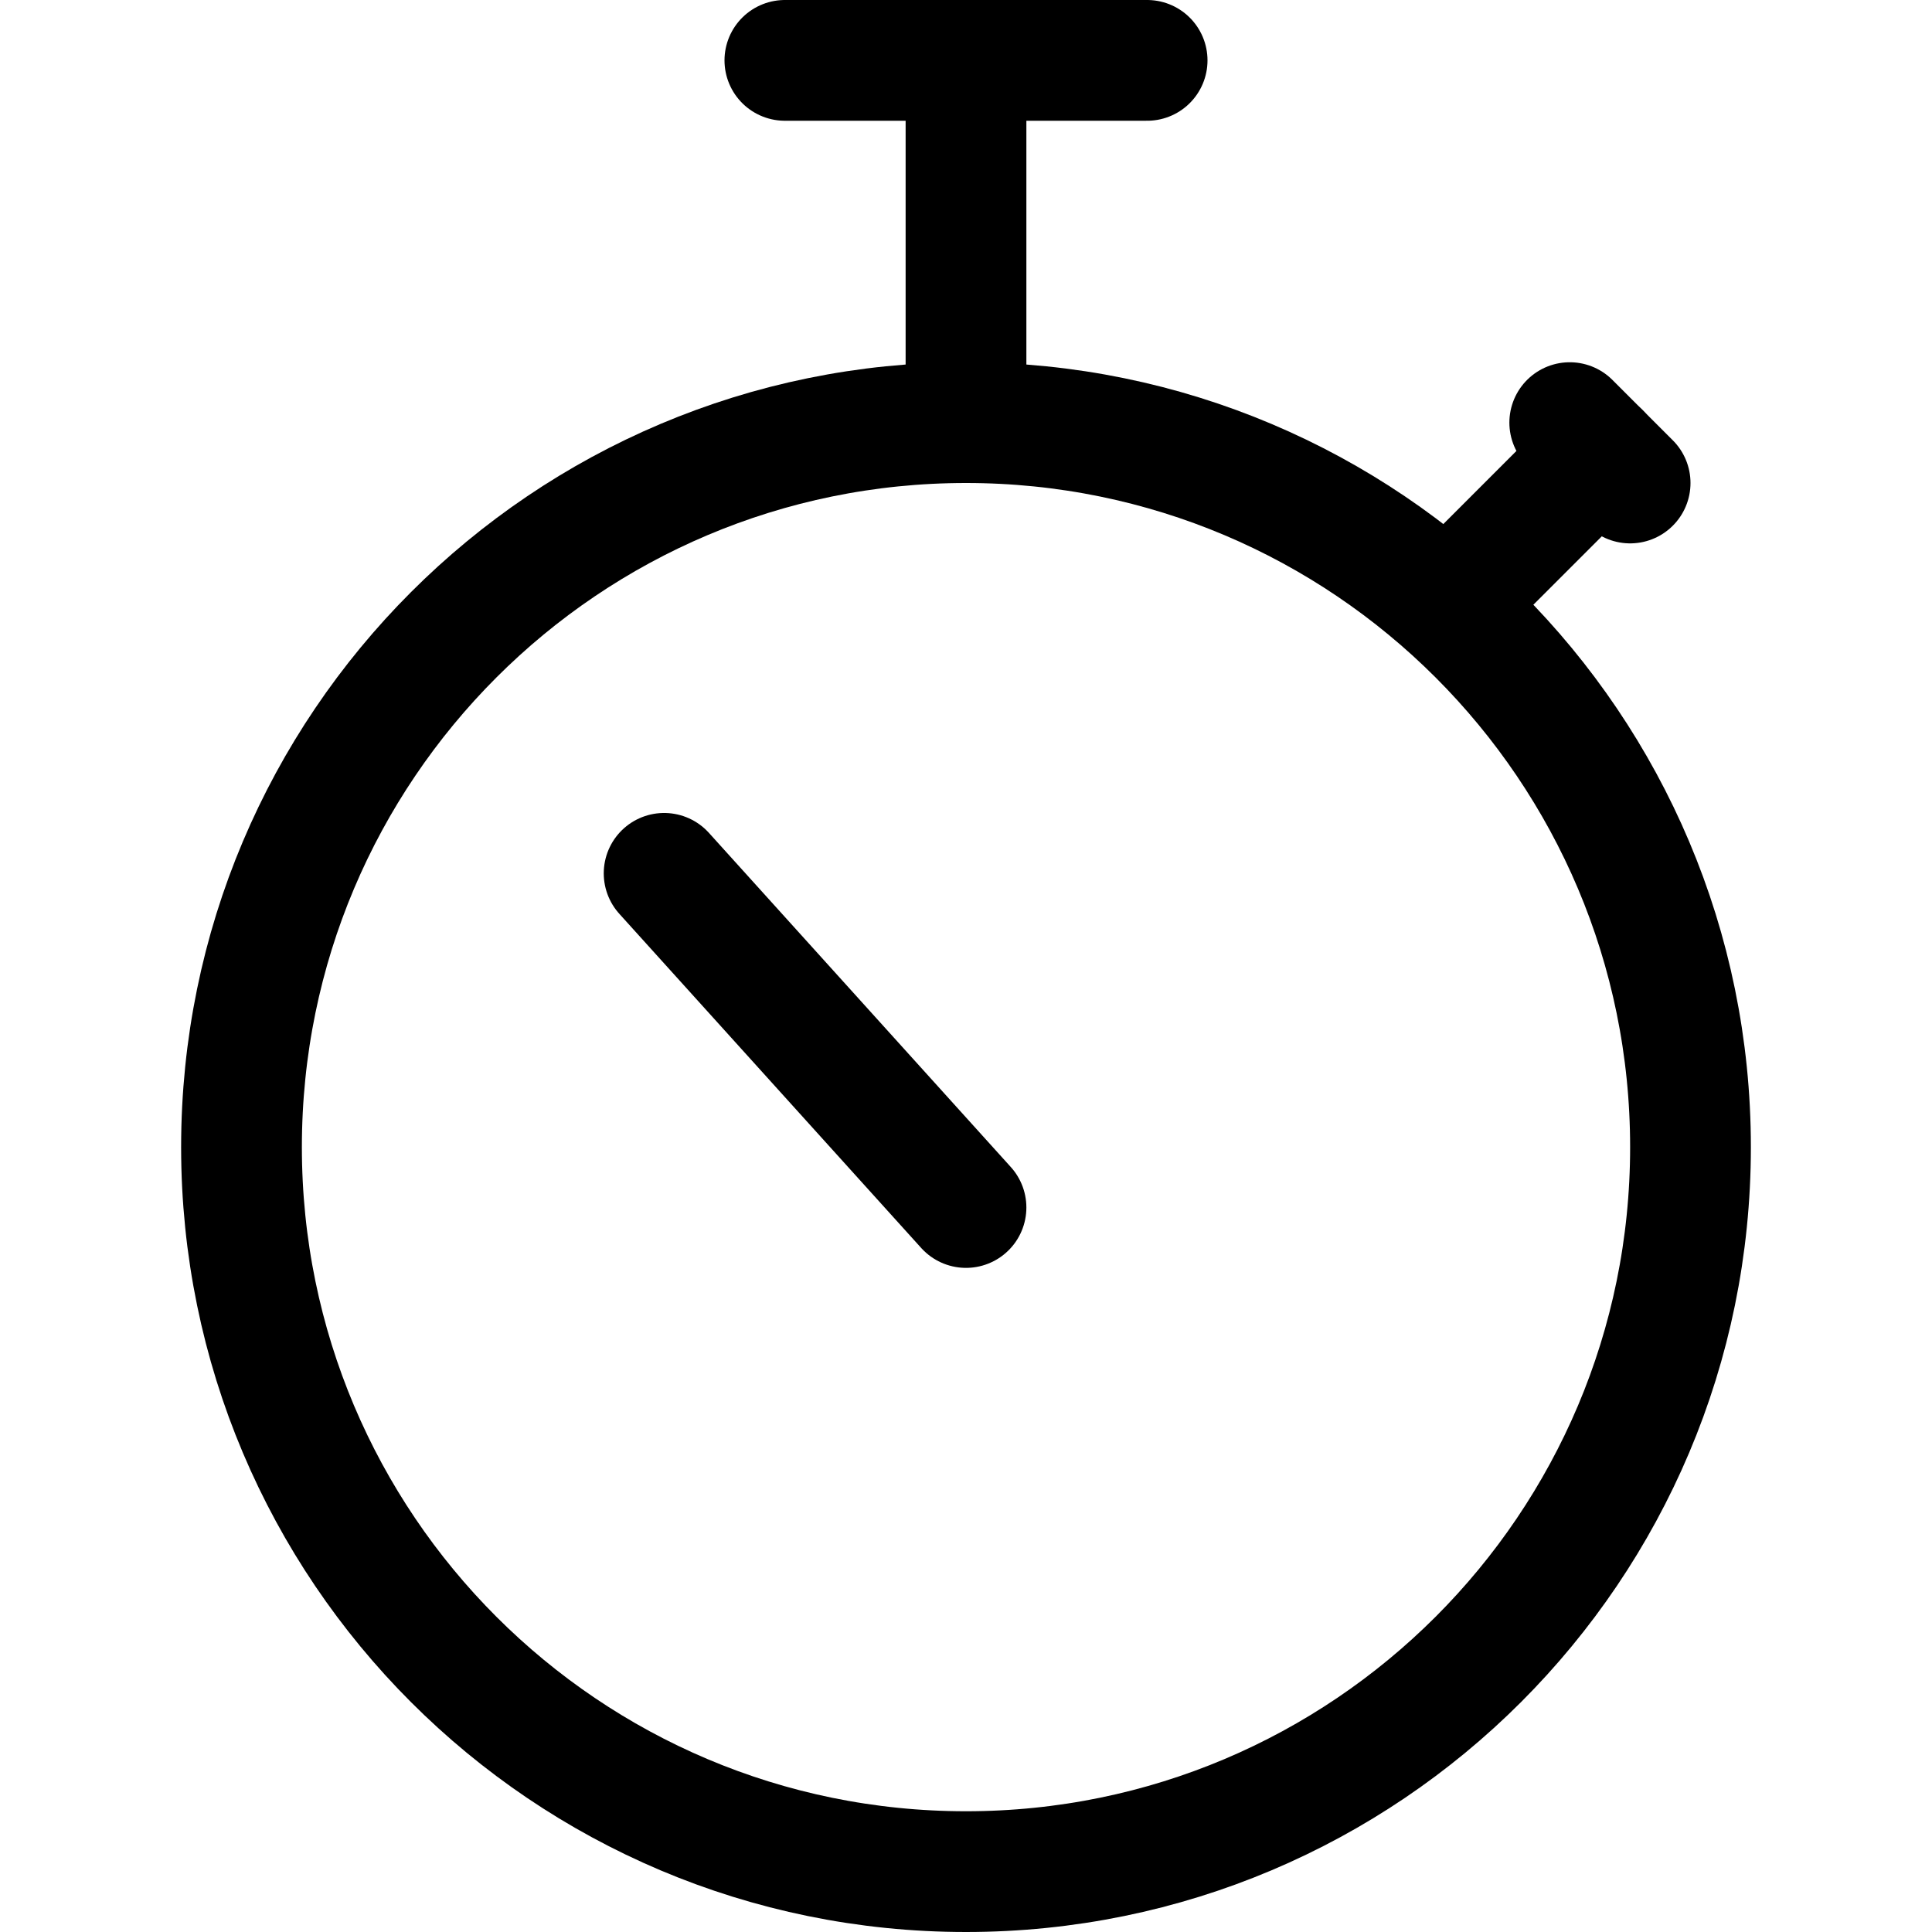
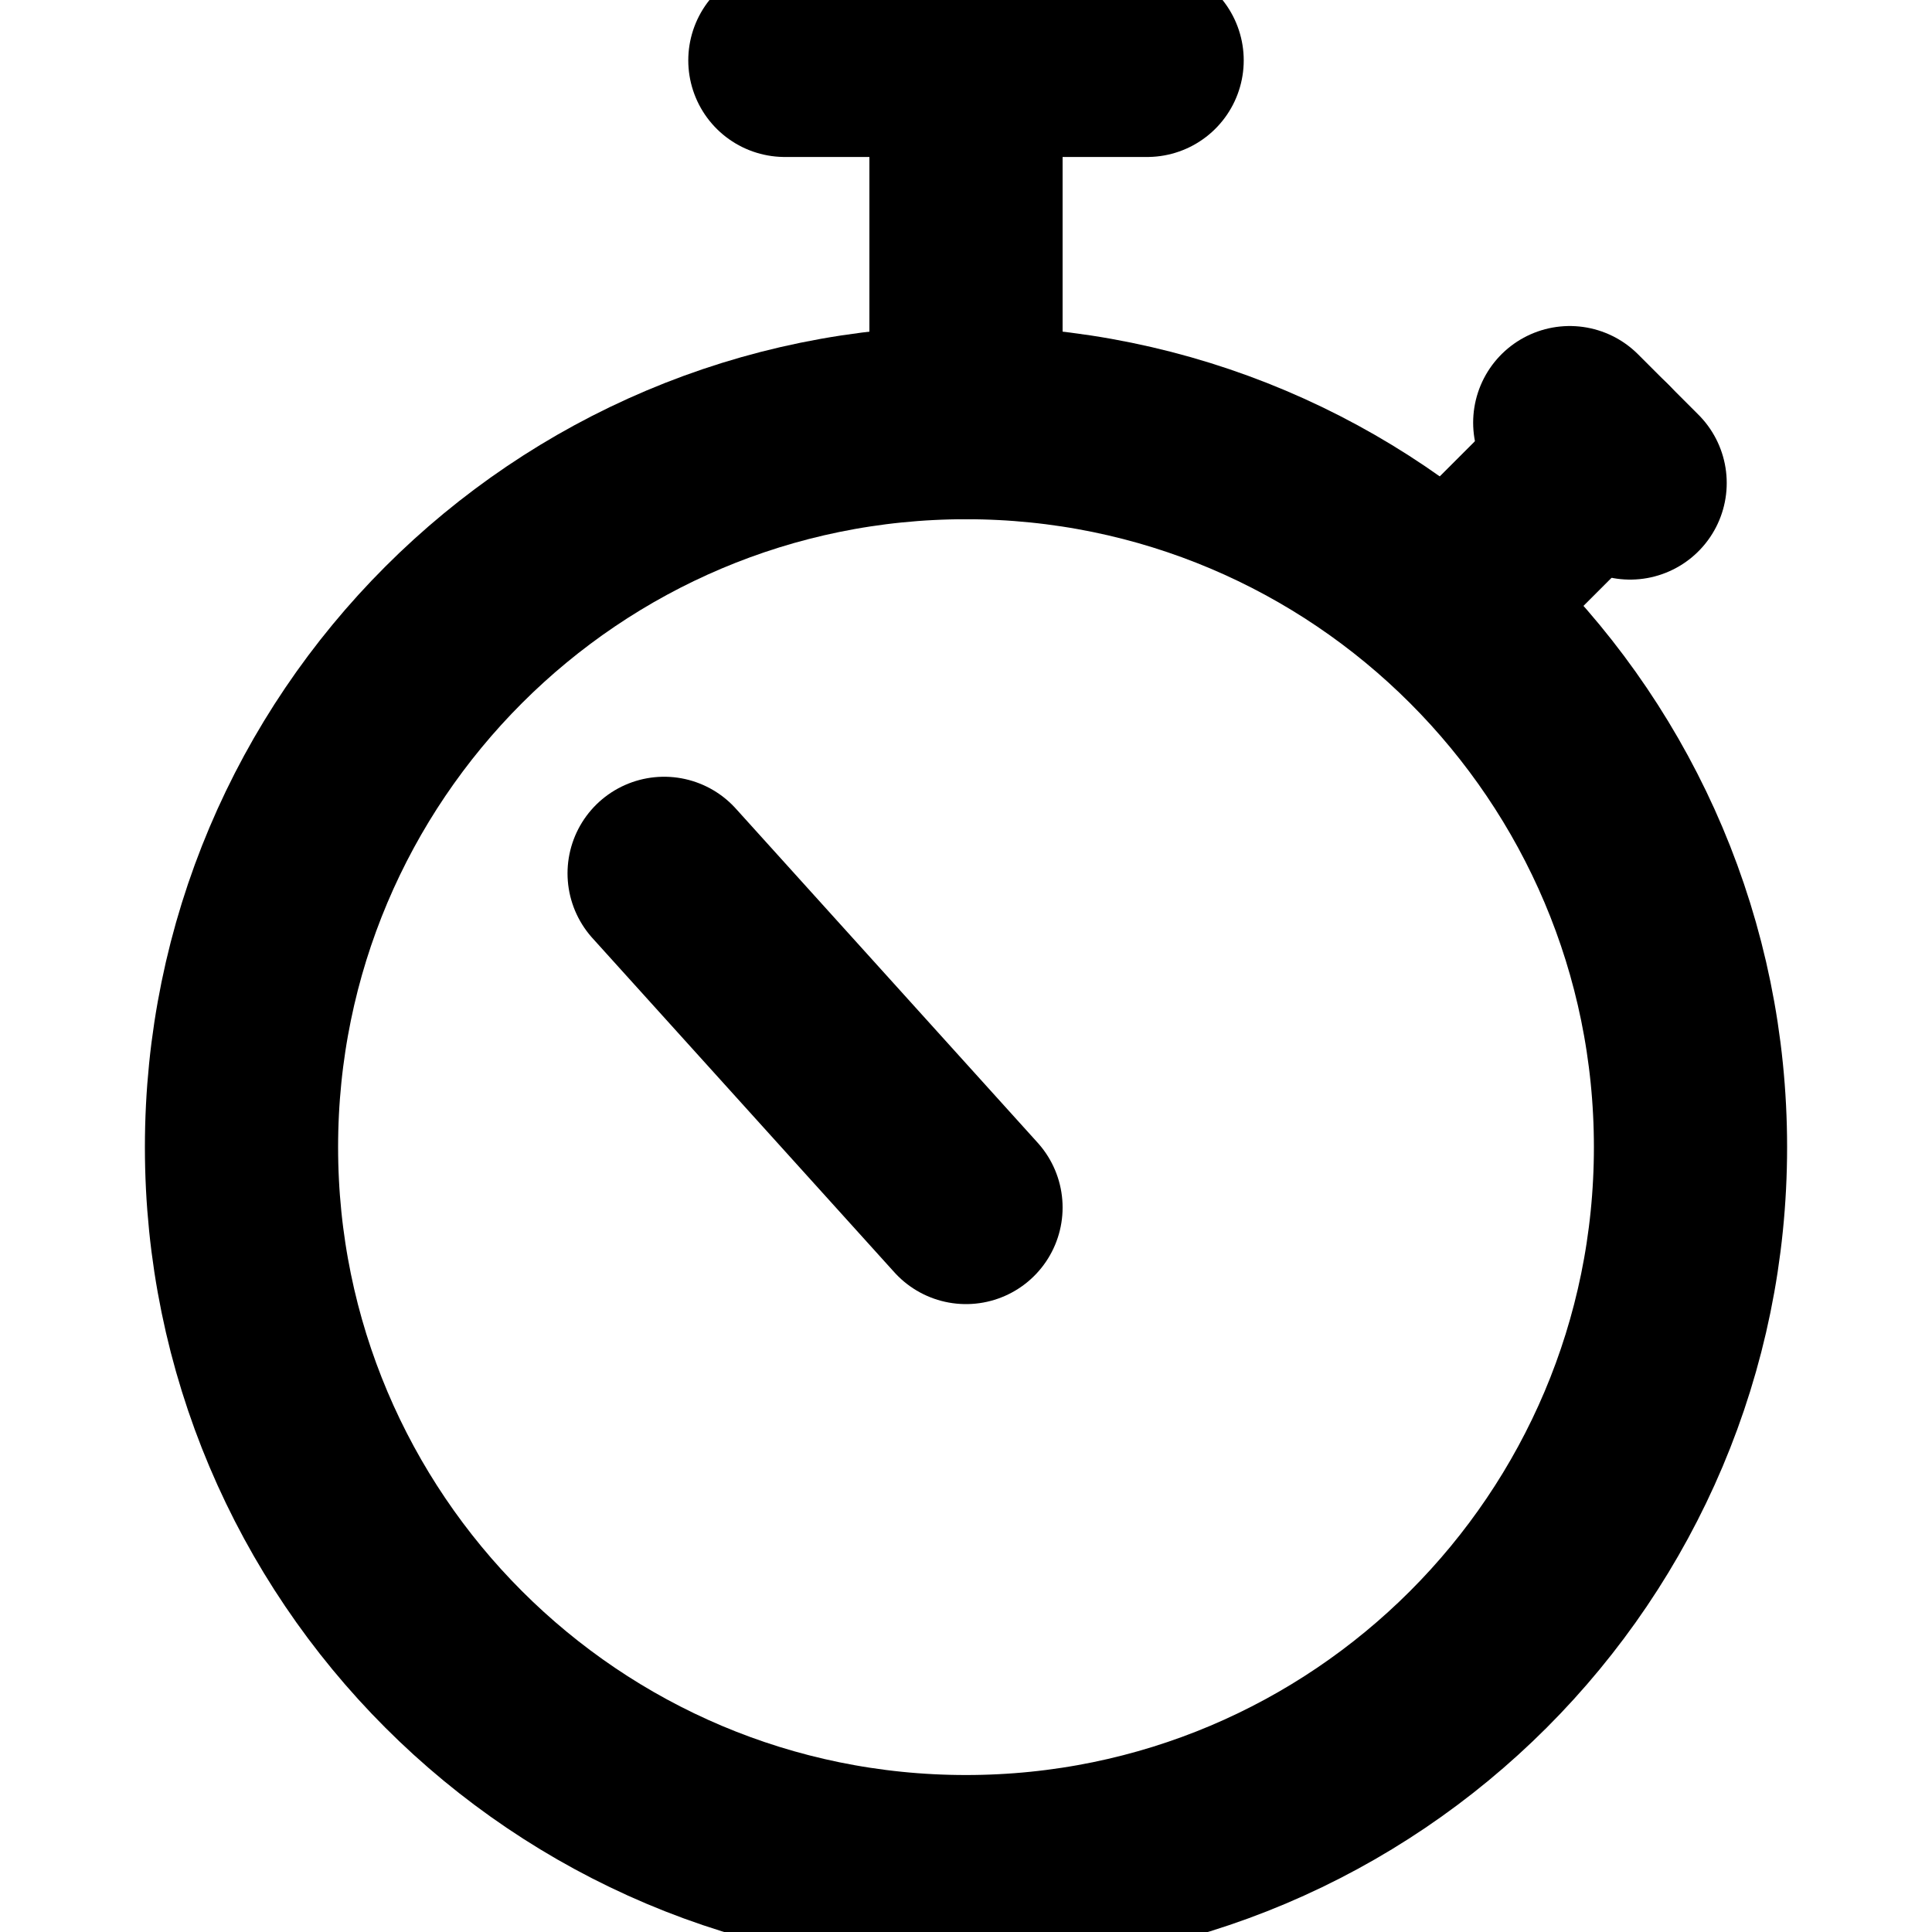
<svg xmlns="http://www.w3.org/2000/svg" version="1.1" viewBox="0 0 24 24">
  <g transform="matrix(1,0,0,1,0,0)">
-     <path d="M 12,5.25c4.971,0,9,4.029,9,9s-4.029,9-9,9s-9-4.029-9-9S7.029,5.25,12,5.25z " stroke="currentColor" fill="none" stroke-width="1.5" stroke-linecap="round" stroke-linejoin="round" />
-     <path d="M 18,7.5l1.875-1.875 " stroke="currentColor" fill="none" stroke-width="1.5" stroke-linecap="round" stroke-linejoin="round" />
-     <path d="M 19.5,5.25 L20.25,6 " stroke="currentColor" fill="none" stroke-width="1.5" stroke-linecap="round" stroke-linejoin="round" />
-     <path d="M 12,5.25v-4.5 " stroke="currentColor" fill="none" stroke-width="1.5" stroke-linecap="round" stroke-linejoin="round" />
-     <path d="M 14.25,0.75h-4.5 " stroke="currentColor" fill="none" stroke-width="1.5" stroke-linecap="round" stroke-linejoin="round" />
-     <path d="M 12,15l-3.75-4.151" stroke="currentColor" fill="none" stroke-width="1.5" stroke-linecap="round" stroke-linejoin="round" />
+     <path d="M 12,5.25c4.971,0,9,4.029,9,9s-4.029,9-9,9s-9-4.029-9-9S7.029,5.25,12,5.25z " stroke="currentColor" fill="none" stroke-width="2.4" stroke-linecap="round" stroke-linejoin="round" />
+     <path d="M 18,7.5l1.875-1.875 " stroke="currentColor" fill="none" stroke-width="2.4" stroke-linecap="round" stroke-linejoin="round" />
+     <path d="M 19.5,5.25 L20.25,6 " stroke="currentColor" fill="none" stroke-width="2.4" stroke-linecap="round" stroke-linejoin="round" />
+     <path d="M 12,5.25v-4.5 " stroke="currentColor" fill="none" stroke-width="2.4" stroke-linecap="round" stroke-linejoin="round" />
+     <path d="M 14.25,0.75h-4.5 " stroke="currentColor" fill="none" stroke-width="2.4" stroke-linecap="round" stroke-linejoin="round" />
+     <path d="M 12,15l-3.75-4.151" stroke="currentColor" fill="none" stroke-width="2.4" stroke-linecap="round" stroke-linejoin="round" />
  </g>
</svg>
